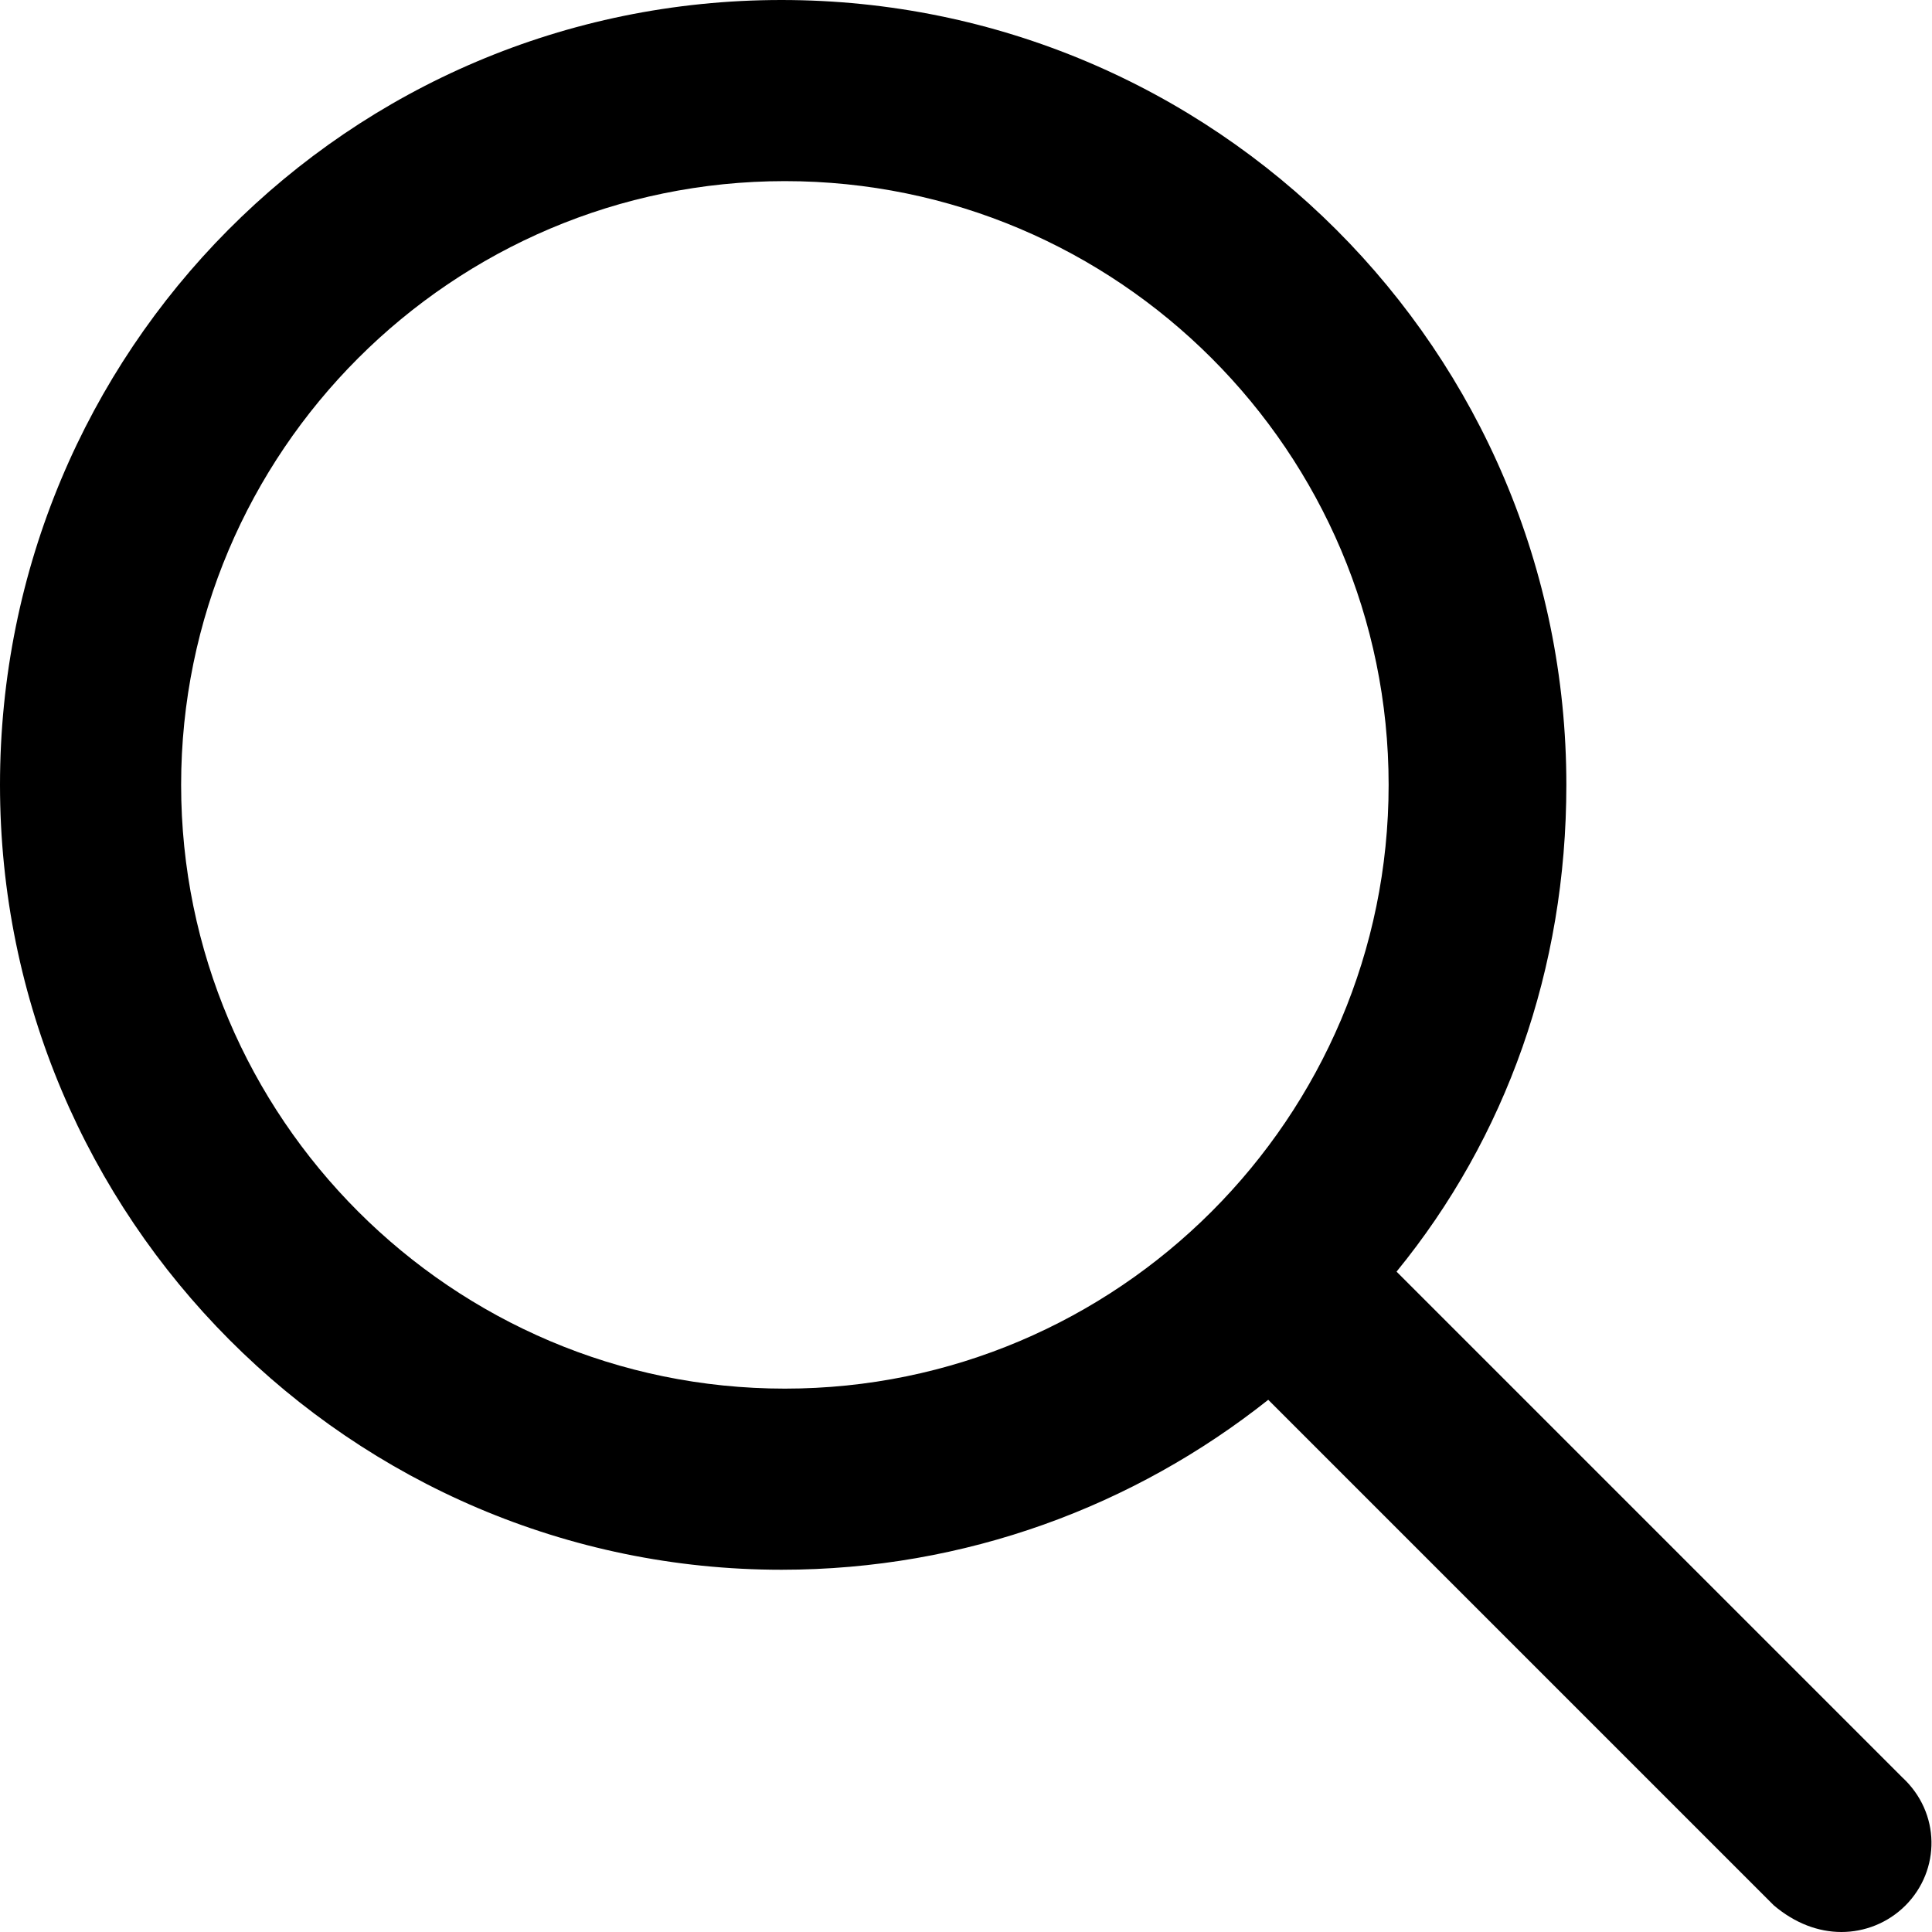
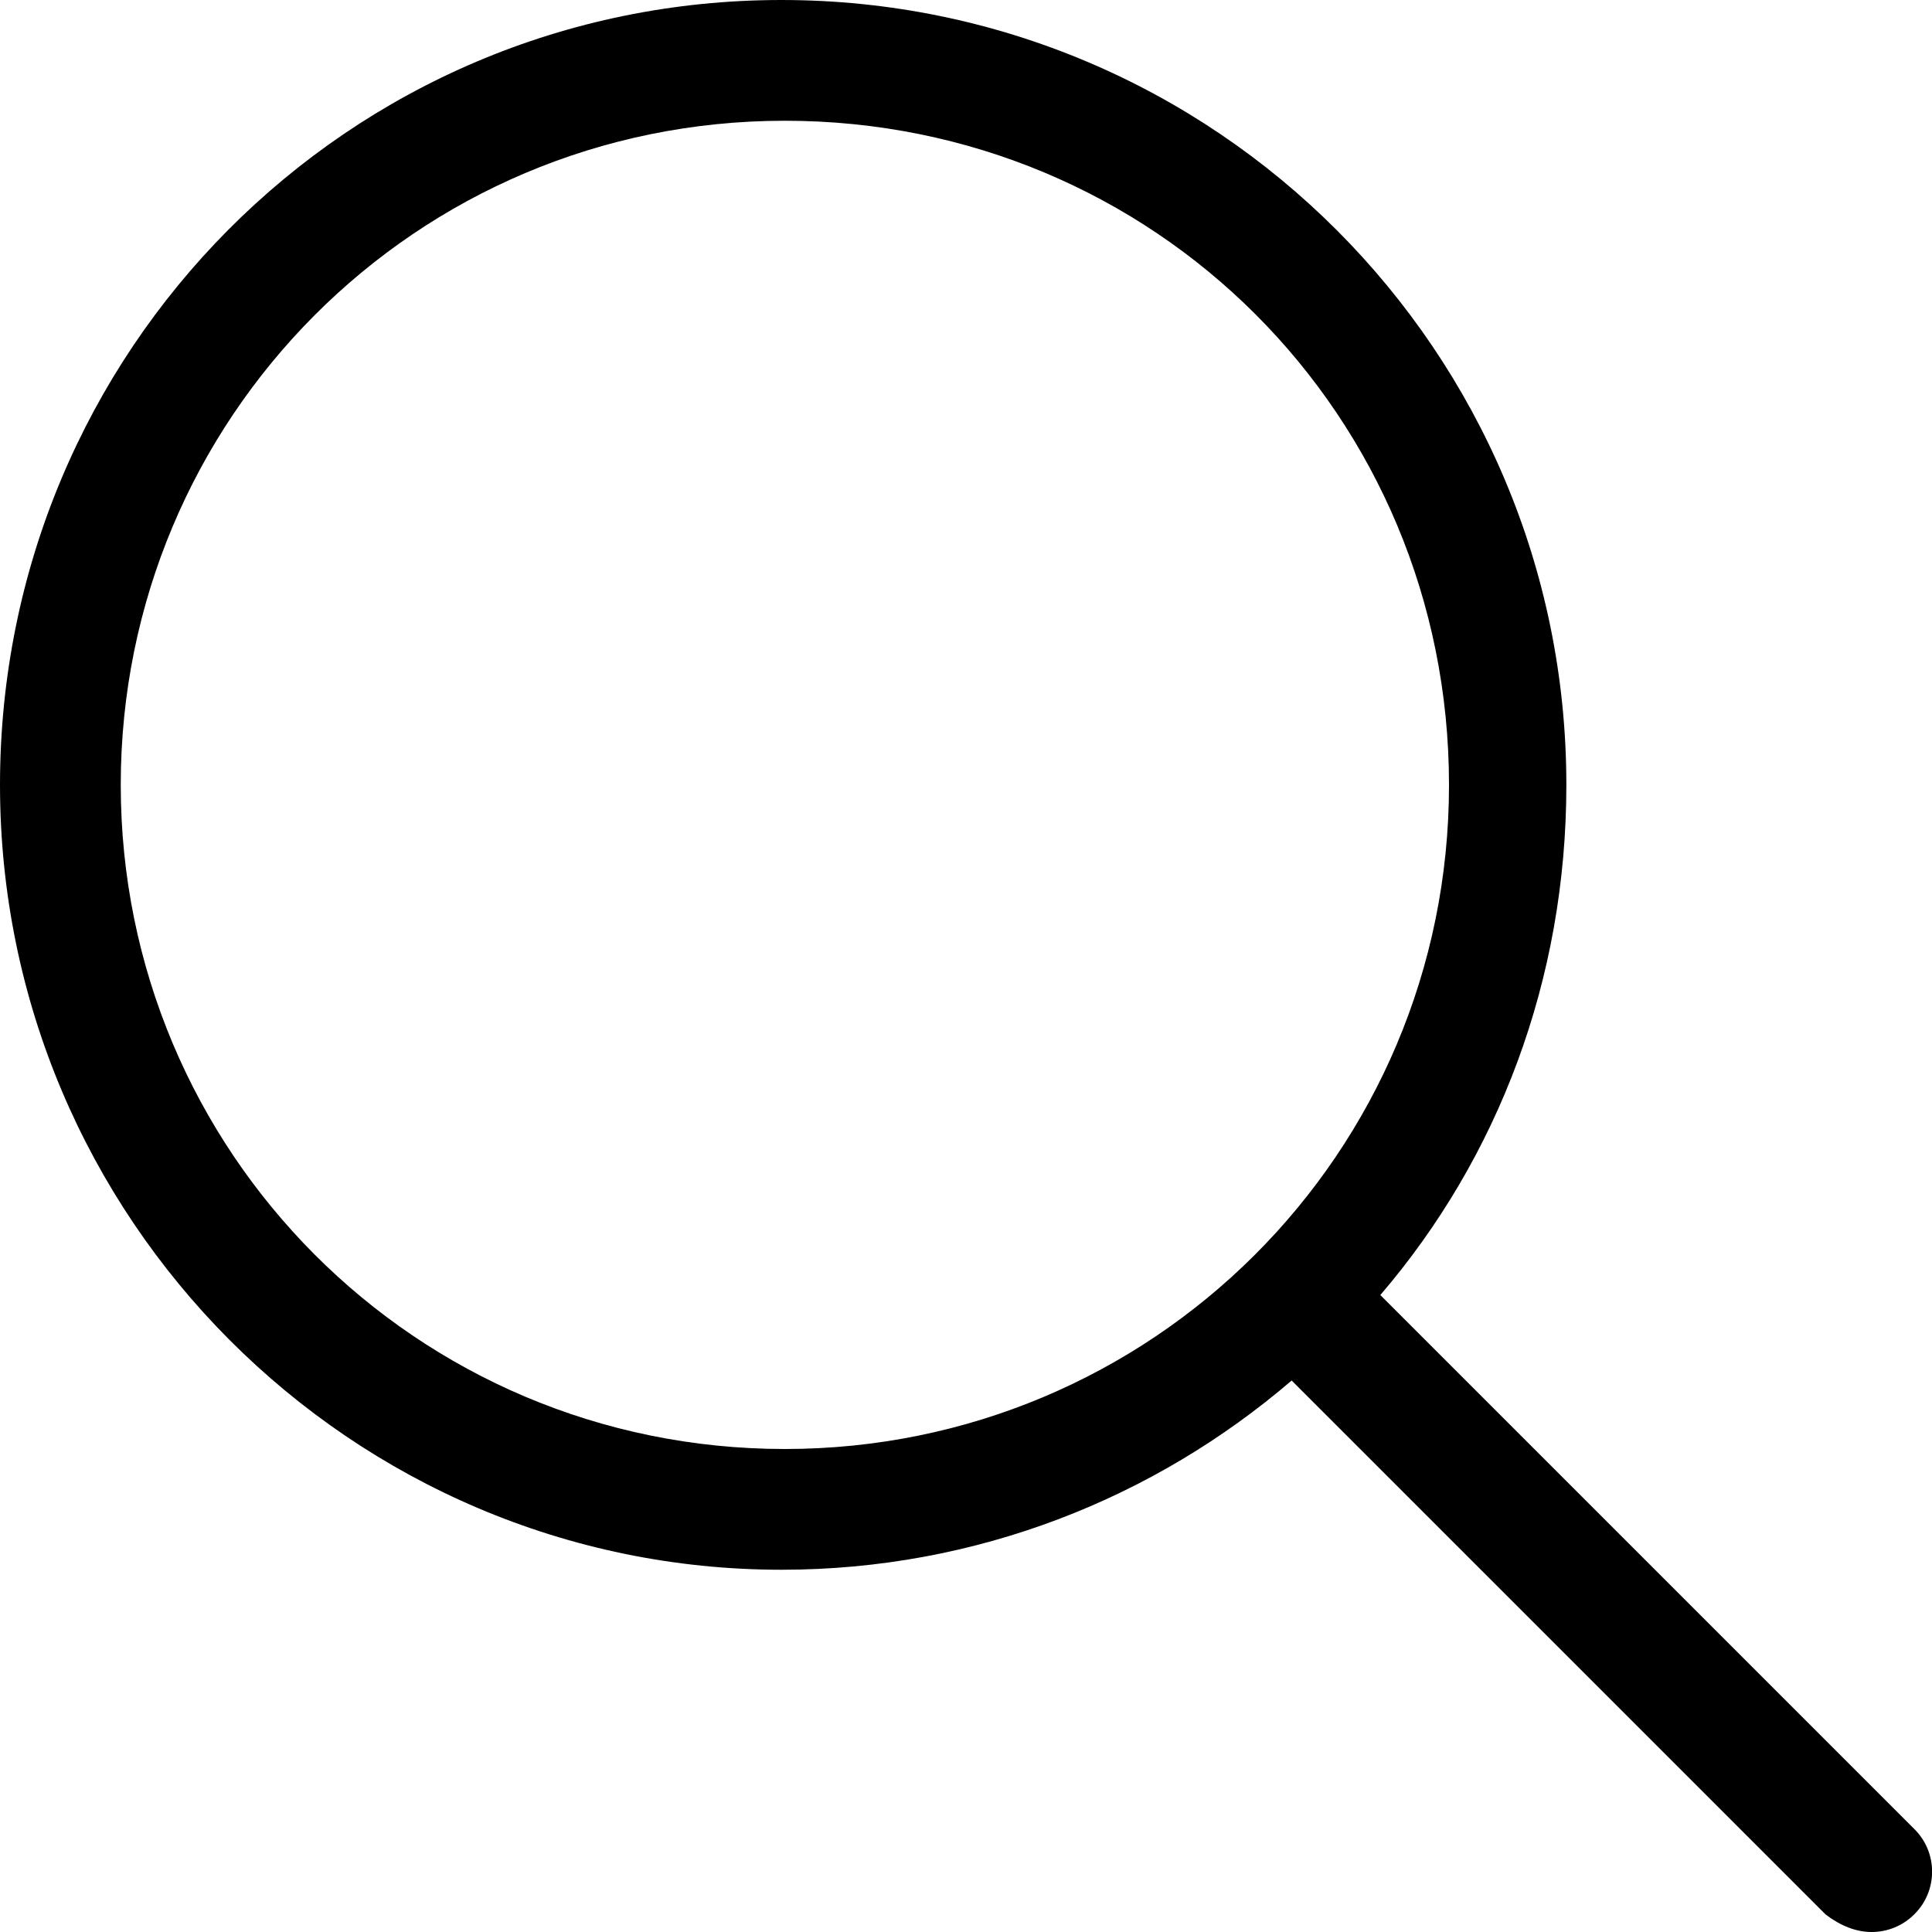
<svg xmlns="http://www.w3.org/2000/svg" viewBox="0 0 512 512">
-   <path d="M504.1 471l-134-134C399.1 301.5 415.1 256.8 415.1 208c0-114.9-93.13-208-208-208S-0 93.13-0 208S93.12 416 207.1 416c48.79 0 93.55-16.91 129-45.04l134 134C475.7 509.7 481.9 512 488 512s12.28-2.344 16.97-7.031C514.3 495.6 514.3 480.4 504.1 471zM48 208c0-88.22 71.78-160 160-160s160 71.78 160 160s-71.78 160-160 160S48 296.2 48 208z" />
+   <path d="M507.3 484.7l-141.5-141.5C397 306.8 415.1 259.7 415.1 208c0-114.9-93.13-208-208-208S-0 93.13-0 208S93.12 416 207.1 416c51.68 0 98.85-18.96 135.2-50.15l141.5 141.5C487.8 510.4 491.9 512 496 512s8.188-1.562 11.31-4.688C513.6 501.1 513.6 490.9 507.3 484.7zM208 384C110.1 384 32 305 32 208S110.1 32 208 32S384 110.1 384 208S305 384 208 384z" />
</svg>
